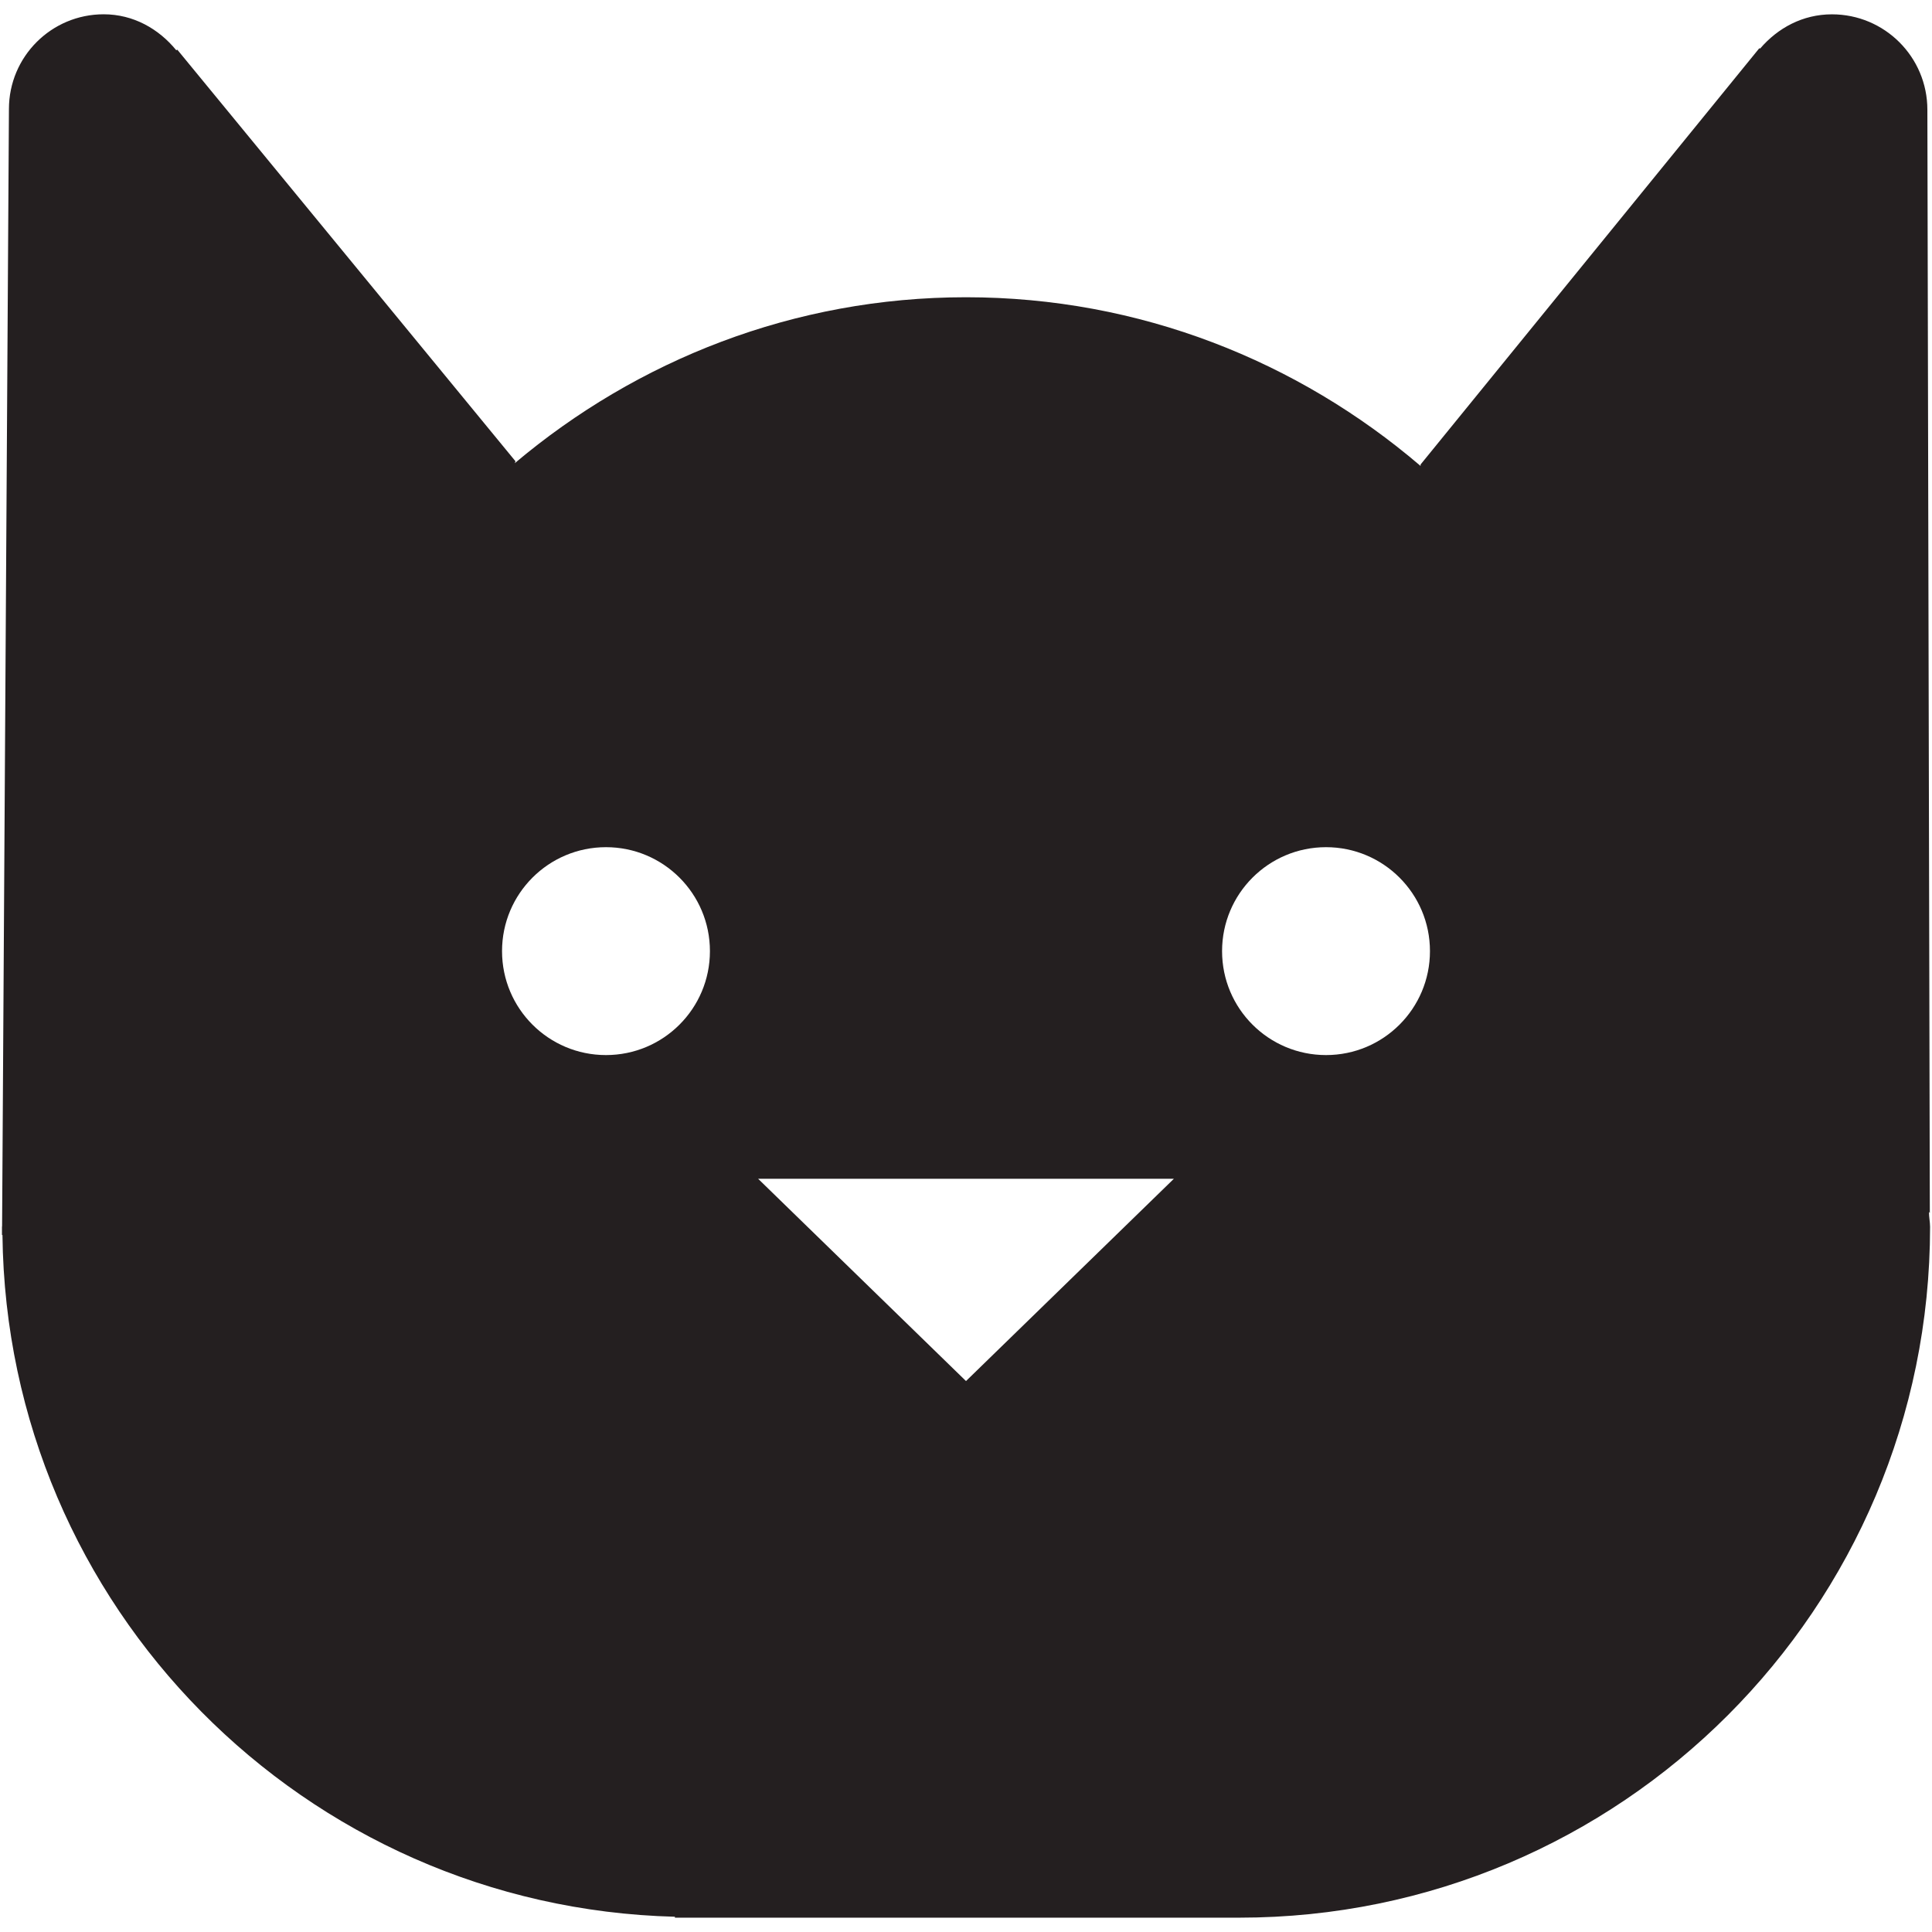
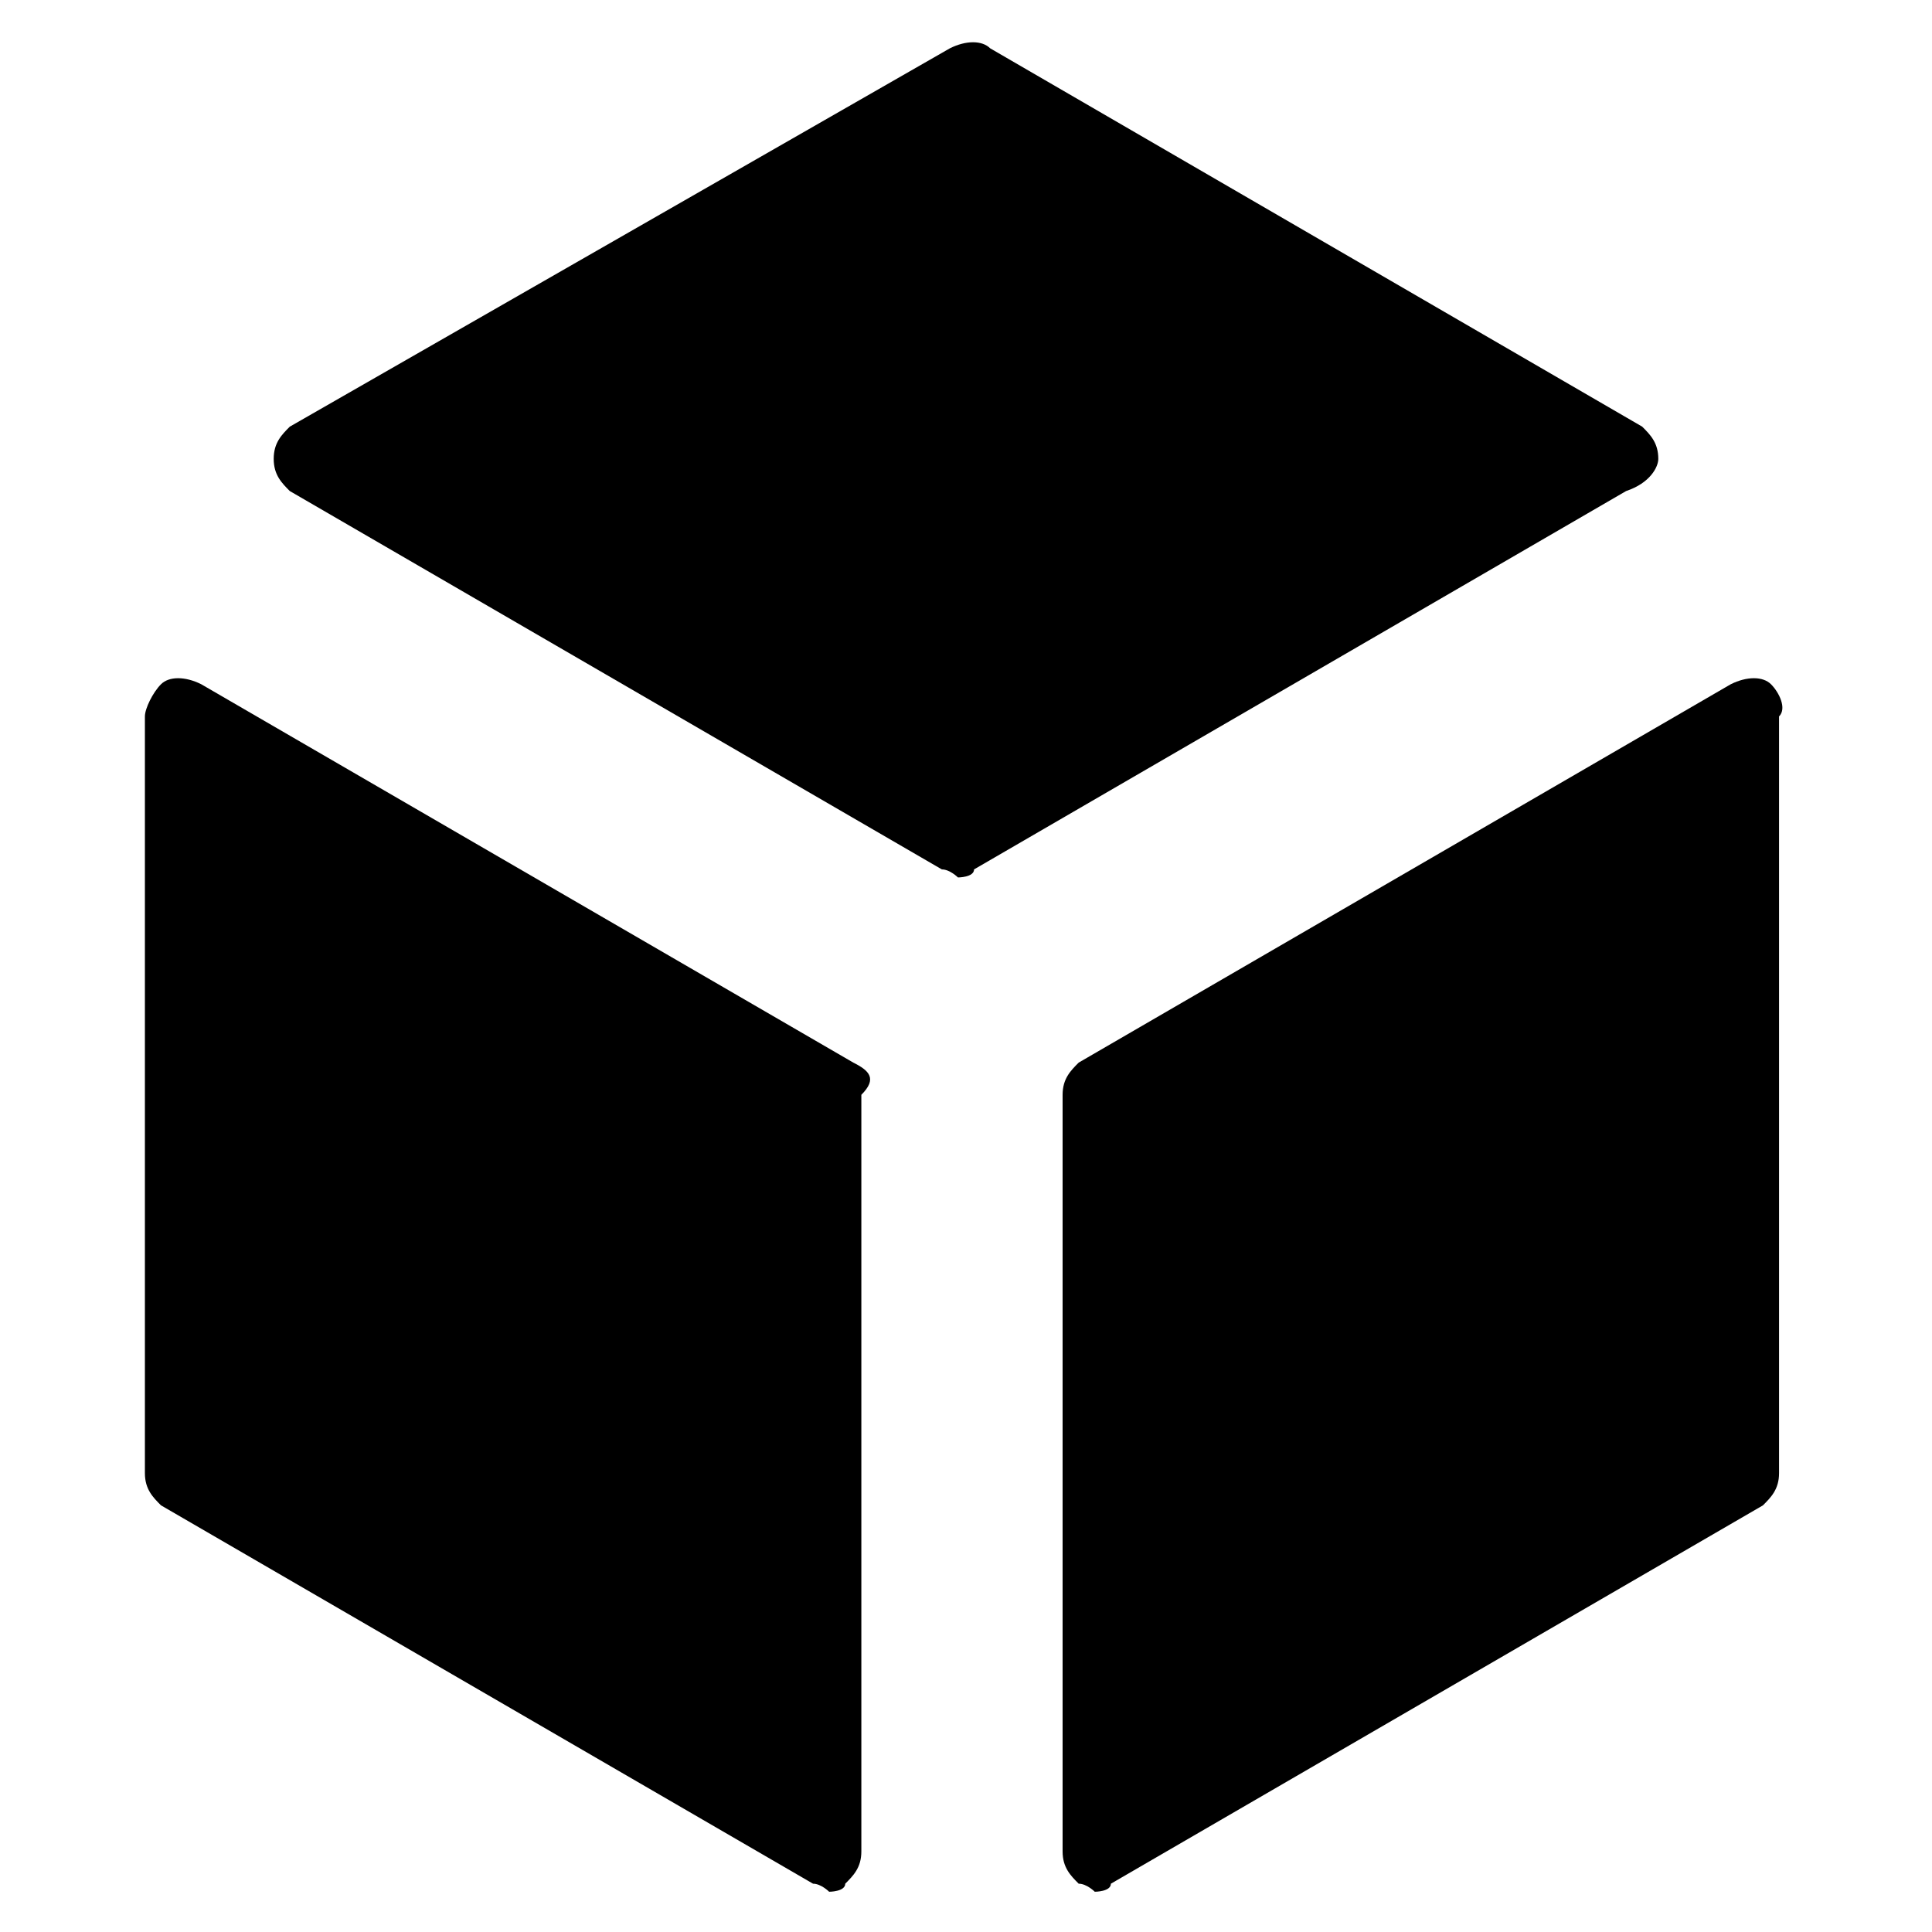
- <svg xmlns="http://www.w3.org/2000/svg" enable-background="new 0 0 48 48" height="48px" version="1.1" viewBox="0 0 48 48" width="48px" xml:space="preserve">
-   <g id="Layer_4">
-     <path d="M47.925,30.109l0.021,0.028L47.885,2.726c0-1.31-1.062-2.37-2.371-2.37c-0.727,0-1.346,0.34-1.784,0.85   l-0.021-0.007L35.294,11.54v0.037C32.252,8.976,28.32,7.385,24,7.385c-4.278,0-8.175,1.565-11.211,4.123l0.018-0.048L4.405,1.234   L4.379,1.248C3.943,0.715,3.312,0.355,2.576,0.355c-1.301,0-2.354,1.053-2.354,2.354l-0.17,27.754c0,0.005-0.003,0.014-0.003,0.017   c0,0.009,0,0.018,0,0.021v0.182h0.012c0.105,9.233,7.502,16.702,16.707,16.938v0.023h14.022c9.479,0,17.162-7.686,17.162-17.164   C47.951,30.356,47.925,30.236,47.925,30.109z M15.055,26.213c-1.426,0-2.582-1.155-2.582-2.582c0-1.427,1.156-2.583,2.582-2.583   c1.427,0,2.583,1.155,2.583,2.583C17.638,25.058,16.482,26.213,15.055,26.213z M24,34.312l-5.164-5.025h10.328L24,34.312z    M32.945,26.213c-1.427,0-2.583-1.155-2.583-2.582c0-1.427,1.156-2.583,2.583-2.583c1.426,0,2.582,1.155,2.582,2.583   C35.527,25.058,34.371,26.213,32.945,26.213z" fill="#241F20" />
+ <svg xmlns="http://www.w3.org/2000/svg" enable-background="new 0 0 24 24" height="24px" id="Layer_1" version="1.1" viewBox="0 0 24 24" width="24px" xml:space="preserve">
+   <g>
+     <path d="M20.6,5.7c0-0.2-0.1-0.3-0.2-0.4l-8.1-4.7c-0.1-0.1-0.3-0.1-0.5,0L3.6,5.3C3.5,5.4,3.4,5.5,3.4,5.7c0,0.2,0.1,0.3,0.2,0.4   l8.1,4.7c0.1,0,0.2,0.1,0.2,0.1s0.2,0,0.2-0.1l8.1-4.7C20.5,6,20.6,5.8,20.6,5.7z" />
+     <path d="M10.6,13.2L2.5,8.5C2.3,8.4,2.1,8.4,2,8.5C1.9,8.6,1.8,8.8,1.8,8.9v9.4c0,0.2,0.1,0.3,0.2,0.4l8.1,4.7   c0.1,0,0.2,0.1,0.2,0.1s0.2,0,0.2-0.1c0.1-0.1,0.2-0.2,0.2-0.4v-9.4C10.9,13.4,10.8,13.3,10.6,13.2z" />
+     <path d="M22,8.5c-0.1-0.1-0.3-0.1-0.5,0l-8.1,4.7c-0.1,0.1-0.2,0.2-0.2,0.4V23c0,0.2,0.1,0.3,0.2,0.4c0.1,0,0.2,0.1,0.2,0.1   s0.2,0,0.2-0.1l8.1-4.7c0.1-0.1,0.2-0.2,0.2-0.4V8.9C22.2,8.8,22.1,8.6,22,8.5z" />
  </g>
</svg>
